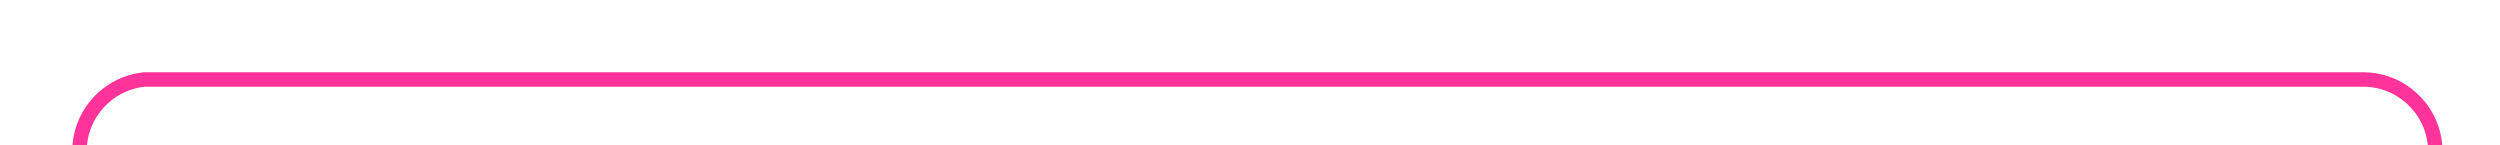
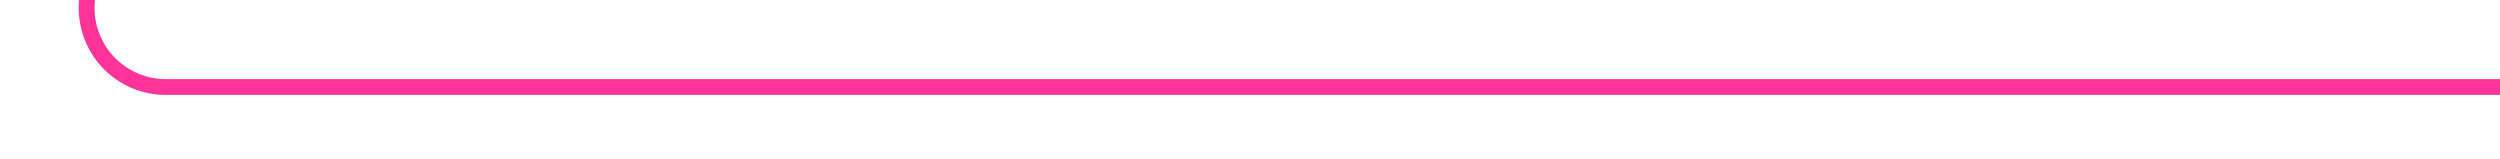
- <svg xmlns="http://www.w3.org/2000/svg" version="1.1" width="173px" height="10px" preserveAspectRatio="xMinYMid meet" viewBox="128 -4  173 8">
-   <path d="M 296.5 312  L 296.5 5  A 5 5 0 0 0 291.5 0.5 L 138 0.5  A 5 5 0 0 0 133.5 5.5 L 133.5 19  " stroke-width="1" stroke="#ff3399" fill="none" />
-   <path d="M 296.5 307  A 3 3 0 0 0 293.5 310 A 3 3 0 0 0 296.5 313 A 3 3 0 0 0 299.5 310 A 3 3 0 0 0 296.5 307 Z " fill-rule="nonzero" fill="#ff3399" stroke="none" />
+ <svg xmlns="http://www.w3.org/2000/svg" version="1.1" width="158px" height="10px" preserveAspectRatio="xMinYMid meet" viewBox="1499 464  158 8">
+   <path d="M 1504.5 407  L 1504.5 463  A 5 5 0 0 0 1509.5 468.5 L 1657 468.5  " stroke-width="1" stroke="#ff3399" fill="none" />
+   <path d="M 1504.5 406  A 3 3 0 0 0 1501.5 409 A 3 3 0 0 0 1504.5 412 A 3 3 0 0 0 1507.5 409 A 3 3 0 0 0 1504.5 406 Z " fill-rule="nonzero" fill="#ff3399" stroke="none" />
</svg>
